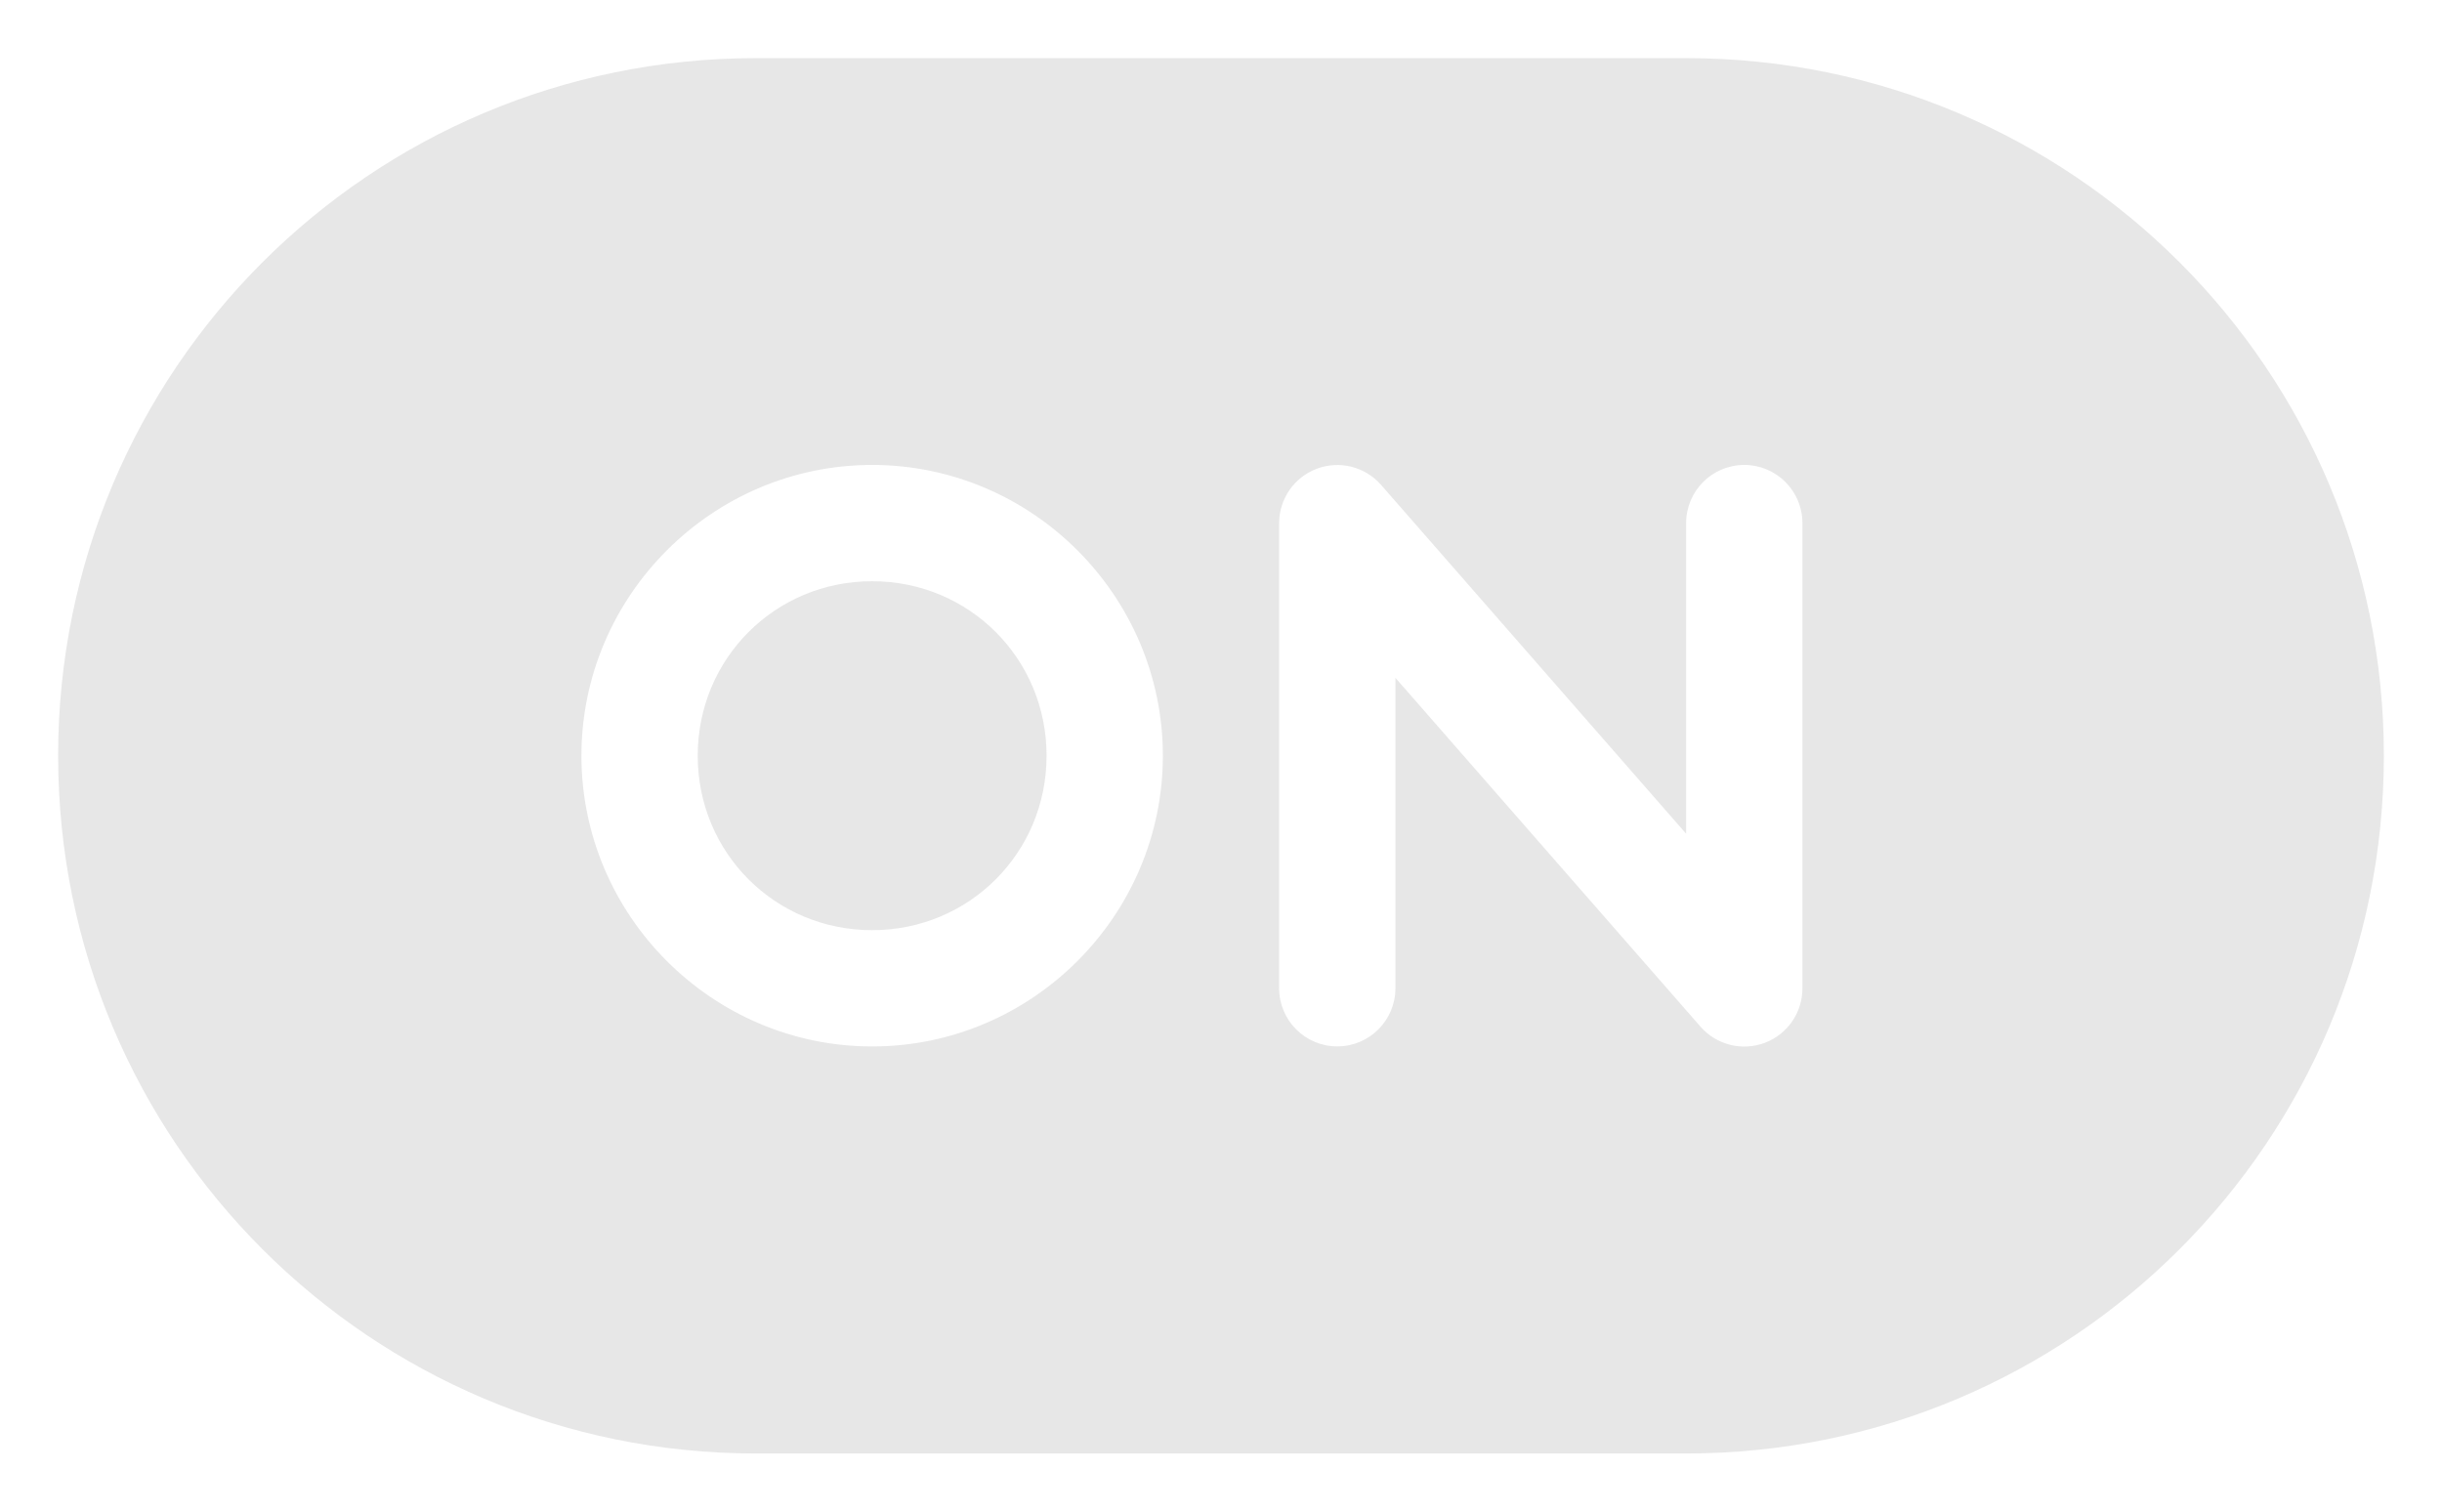
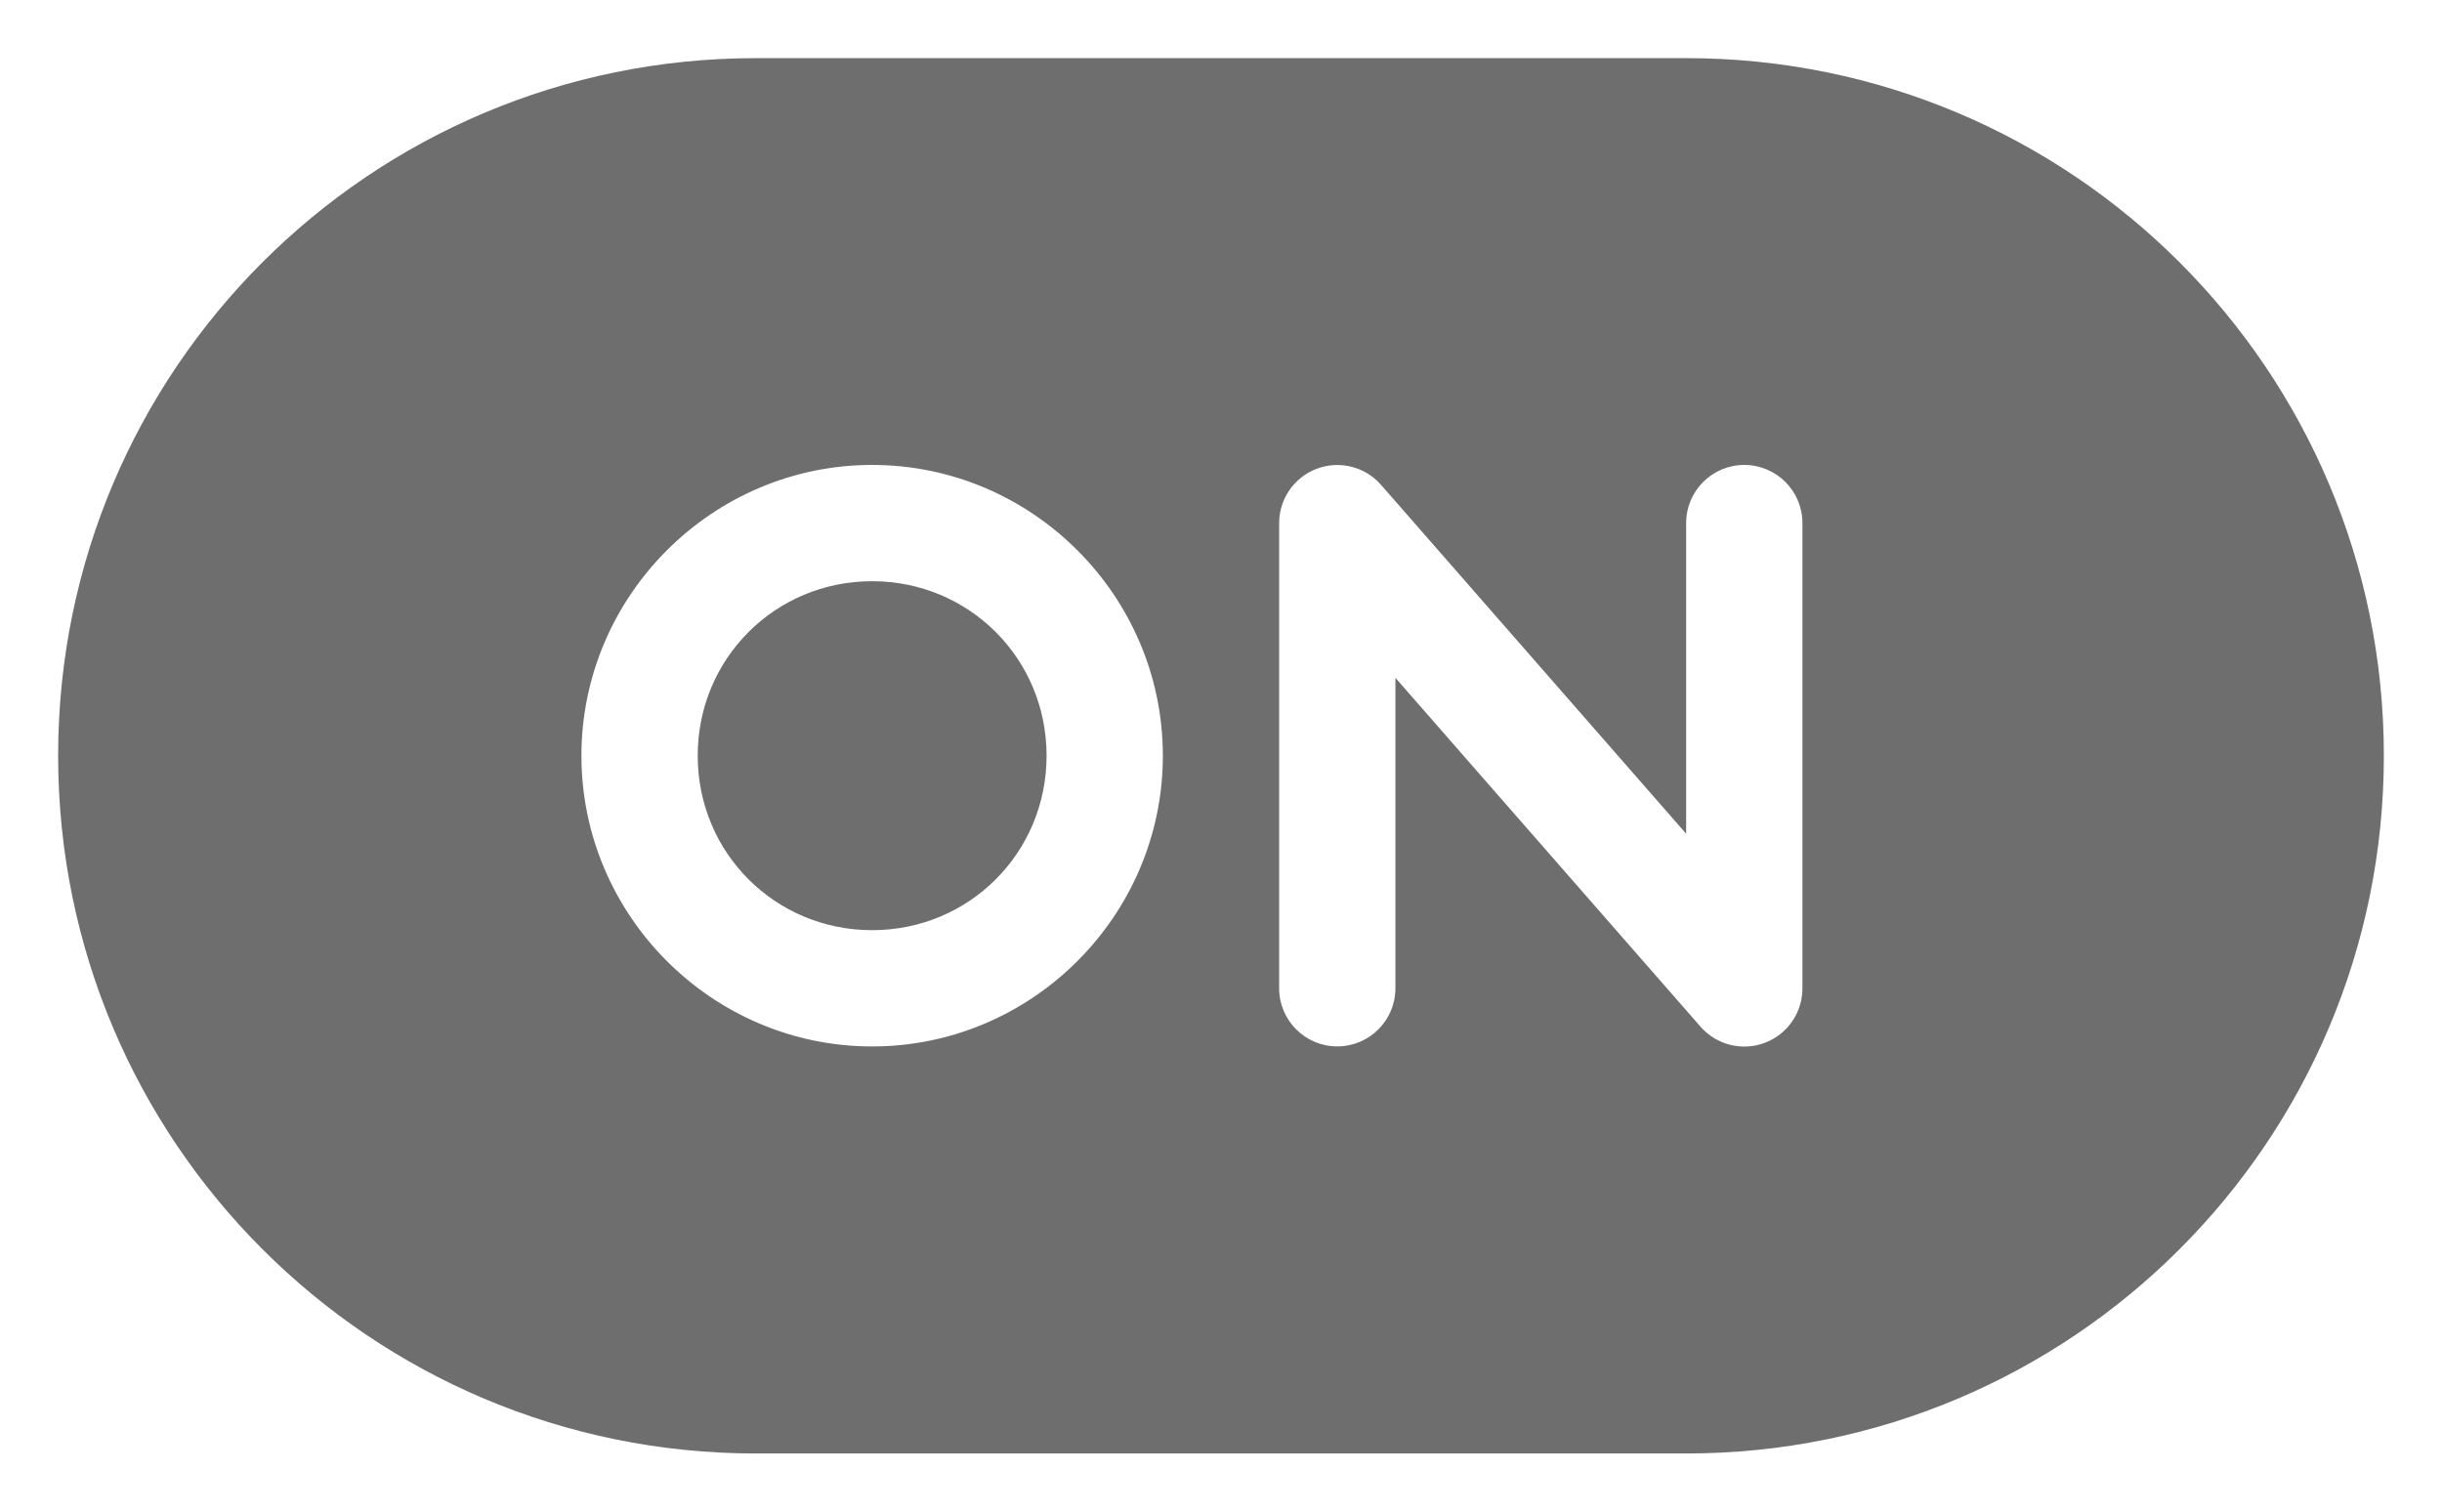
- <svg xmlns="http://www.w3.org/2000/svg" width="42" height="26" version="1.1" viewBox="0 0 42 26">
-   <g transform="translate(0 -1026.4)">
-     <path d="m13 1027.4c-6.631 0-12 5.366-12 11.998s5.369 12.002 12 12.002h16c6.631 0 12-5.37 12-12.002s-5.369-11.998-12-11.998zm17 6.997a1 1 0 0 1 1 1v8.001a1 1 0 0 1 -1.752 0.662l-5.248-6.001v5.339a1 1 0 0 1 -1 1 1 1 0 0 1 -1 -1v-8.001a1 1 0 0 1 1.752 -0.658l5.248 6.001v-5.343a1 1 0 0 1 1 -1zm-15 0c2.75 0 5 2.251 5 5.001s-2.25 5.001-5 5.001-5-2.251-5-5.001 2.25-5.001 5-5.001zm0 2c-1.669 0-3 1.331-3 3.001s1.331 3.001 3 3.001 3-1.331 3-3.001-1.331-3.001-3-3.001z" color="#000000" color-rendering="auto" dominant-baseline="auto" fill="#e0e0e0" fill-opacity=".784" image-rendering="auto" shape-rendering="auto" solid-color="#000000" style="font-feature-settings:normal;font-variant-alternates:normal;font-variant-caps:normal;font-variant-ligatures:normal;font-variant-numeric:normal;font-variant-position:normal;isolation:auto;mix-blend-mode:normal;shape-padding:0;text-decoration-color:#000000;text-decoration-line:none;text-decoration-style:solid;text-indent:0;text-orientation:mixed;text-transform:none;white-space:normal" />
+ <svg xmlns="http://www.w3.org/2000/svg" width="42" height="26" version="1.1" viewBox="0 0 42 26" id="svg6">
+   <defs id="defs10" />
+   <g transform="translate(0 -1026.4)" id="g4">
+     <path d="m13 1027.4c-6.631 0-12 5.366-12 11.998s5.369 12.002 12 12.002h16c6.631 0 12-5.37 12-12.002s-5.369-11.998-12-11.998zm17 6.997a1 1 0 0 1 1 1v8.001a1 1 0 0 1 -1.752 0.662l-5.248-6.001v5.339a1 1 0 0 1 -1 1 1 1 0 0 1 -1 -1v-8.001a1 1 0 0 1 1.752 -0.658l5.248 6.001v-5.343a1 1 0 0 1 1 -1zm-15 0c2.75 0 5 2.251 5 5.001s-2.25 5.001-5 5.001-5-2.251-5-5.001 2.25-5.001 5-5.001zm0 2c-1.669 0-3 1.331-3 3.001s1.331 3.001 3 3.001 3-1.331 3-3.001-1.331-3.001-3-3.001z" color="#000000" color-rendering="auto" dominant-baseline="auto" fill="#e0e0e0" fill-opacity=".784" image-rendering="auto" shape-rendering="auto" solid-color="#000000" style="font-feature-settings:normal;font-variant-alternates:normal;font-variant-caps:normal;font-variant-ligatures:normal;font-variant-numeric:normal;font-variant-position:normal;isolation:auto;mix-blend-mode:normal;shape-padding:0;text-decoration-color:#000000;text-decoration-line:none;text-decoration-style:solid;text-indent:0;text-orientation:mixed;text-transform:none;white-space:normal;fill:#464646;fill-opacity:0.784" id="path2" />
  </g>
</svg>
